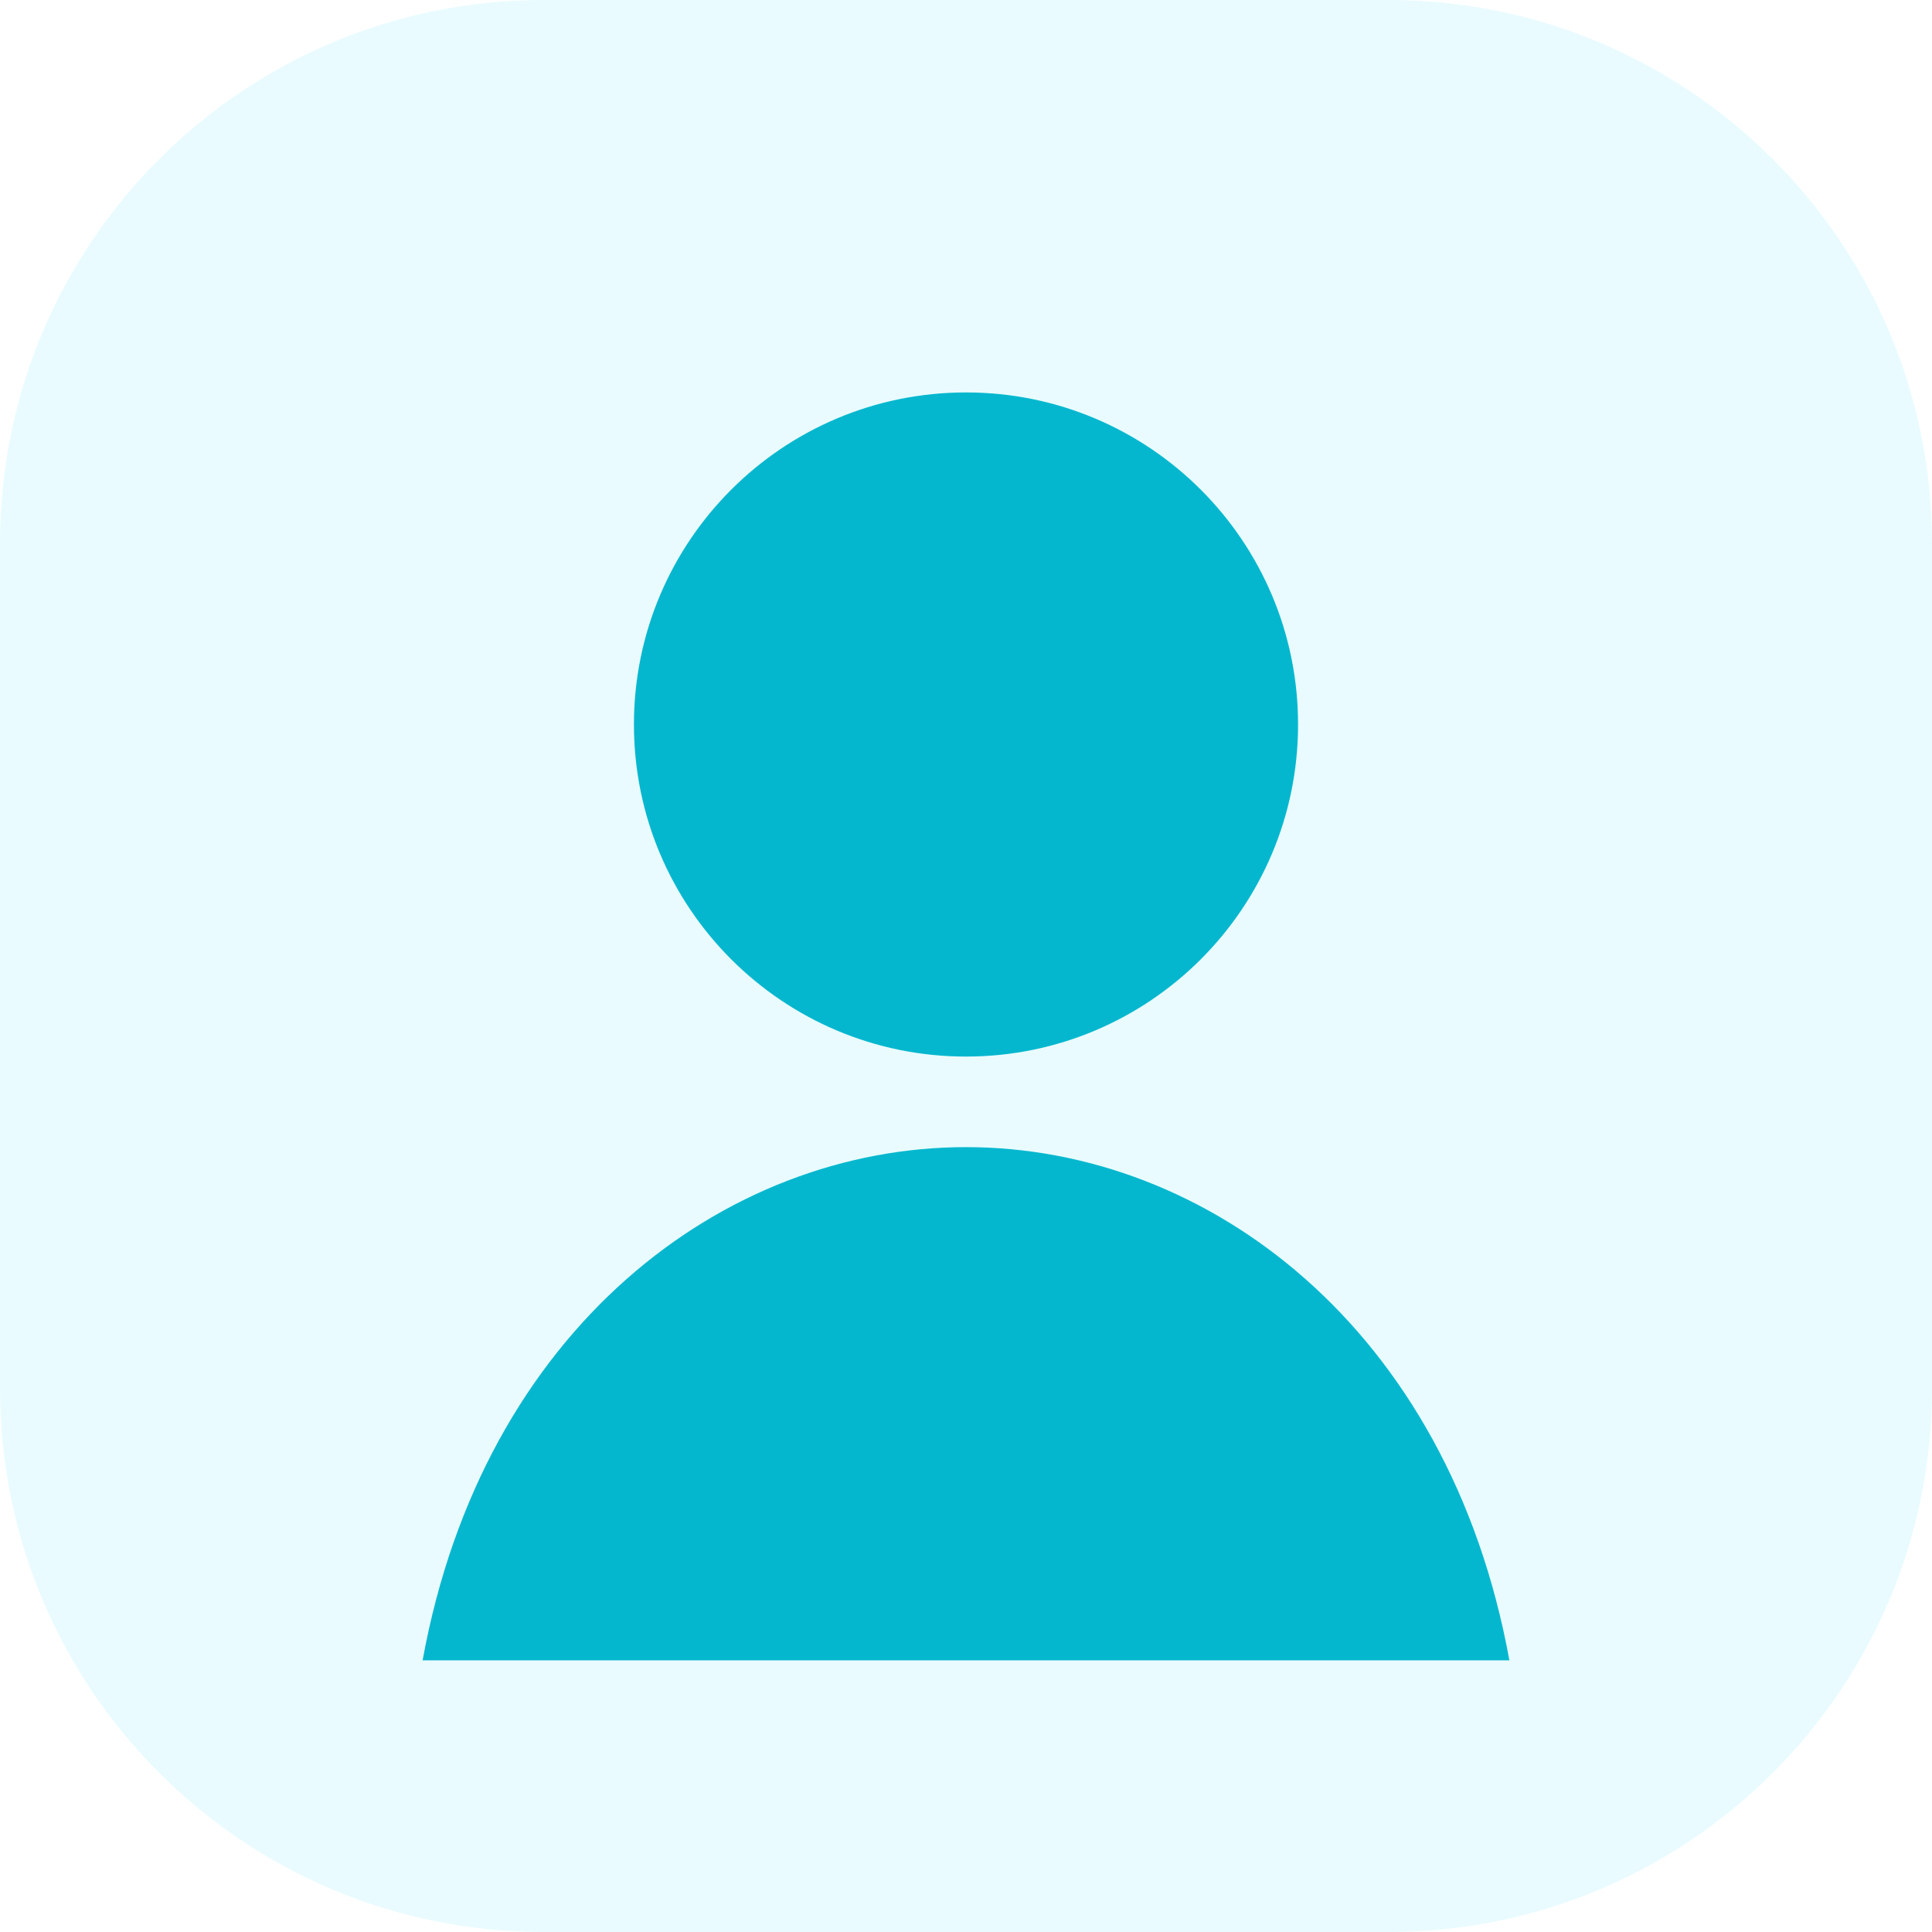
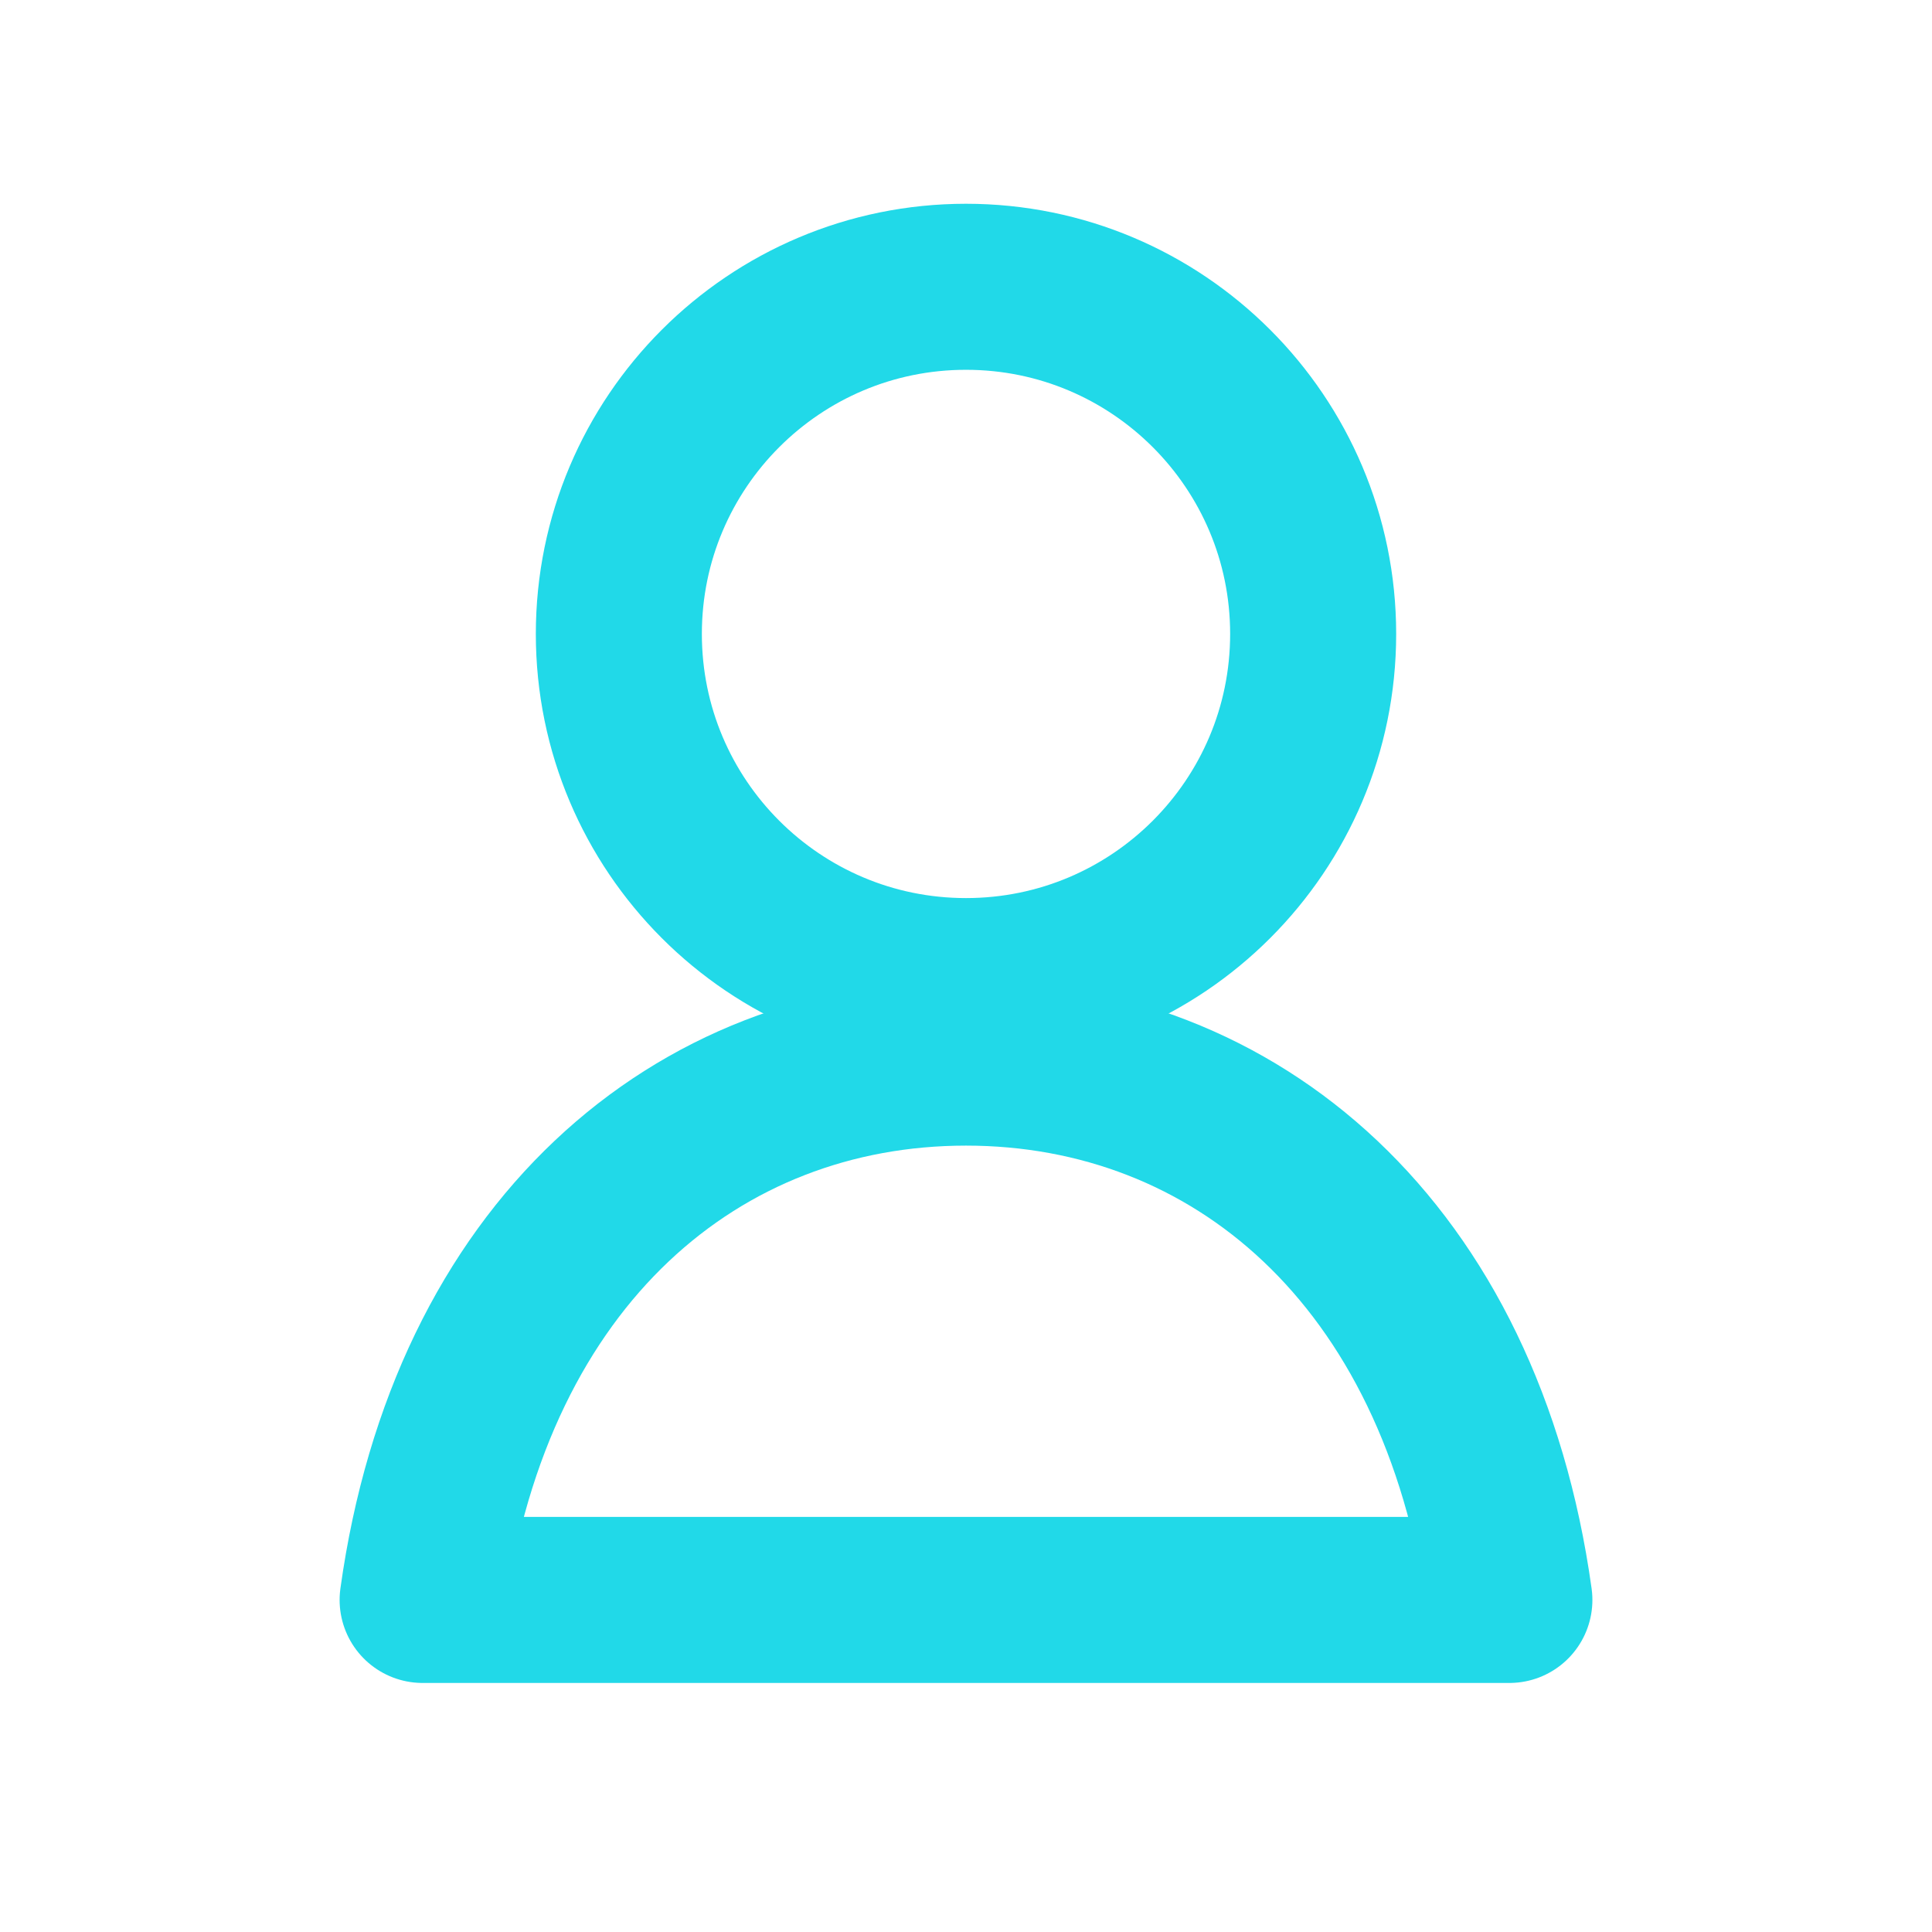
- <svg xmlns="http://www.w3.org/2000/svg" viewBox="0 0 64 64">
-   <rect width="64" height="64" rx="18" fill="#e9fbff" />
-   <circle cx="32" cy="24" r="11" fill="#05b7ce" />
-   <path fill="#05b7ce" d="M14 55c2-11 10-17 18-17s16 6 18 17H14Z" />
+ <svg xmlns="http://www.w3.org/2000/svg" viewBox="0 0 64 64" fill="none" aria-hidden="true">
+   <circle cx="32" cy="21" r="11.5" stroke="#21d9e8" stroke-width="5.5" />
+   <path d="M14 53c1.6-11.5 9.1-17.8 18-17.8S48.4 41.5 50 53H14Z" stroke="#21d9e8" stroke-width="5.5" stroke-linejoin="round" />
</svg>
